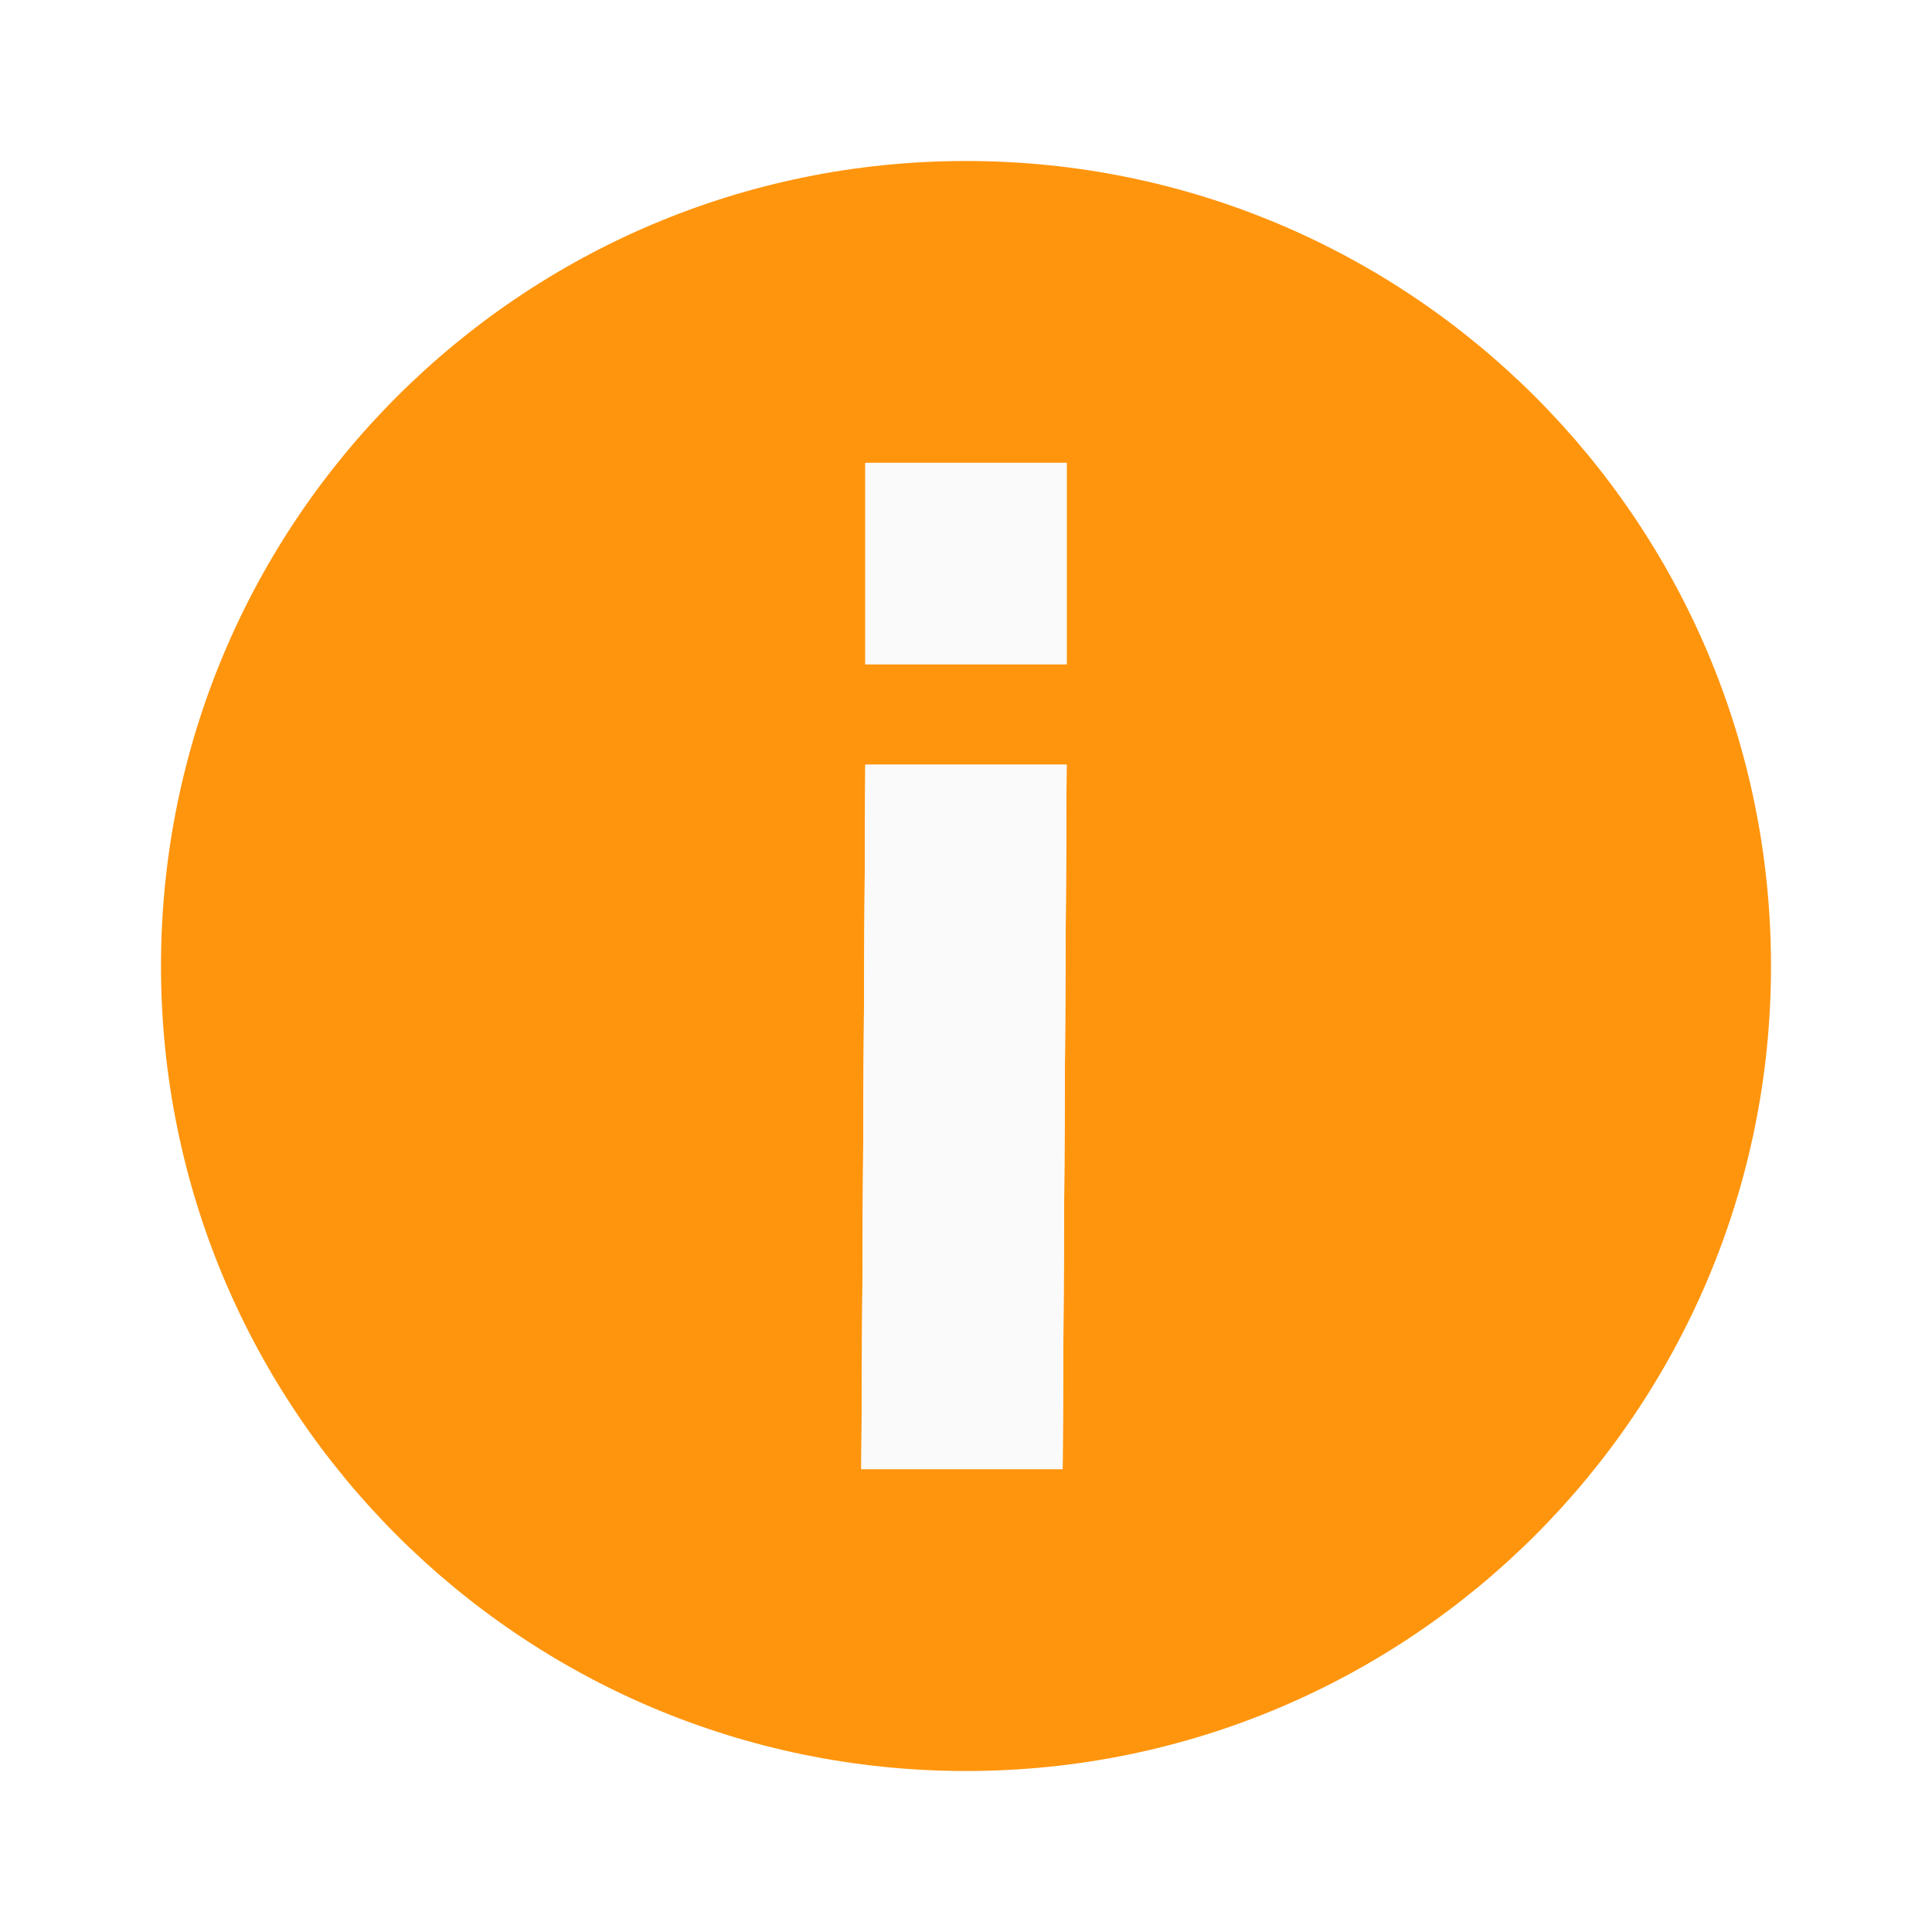
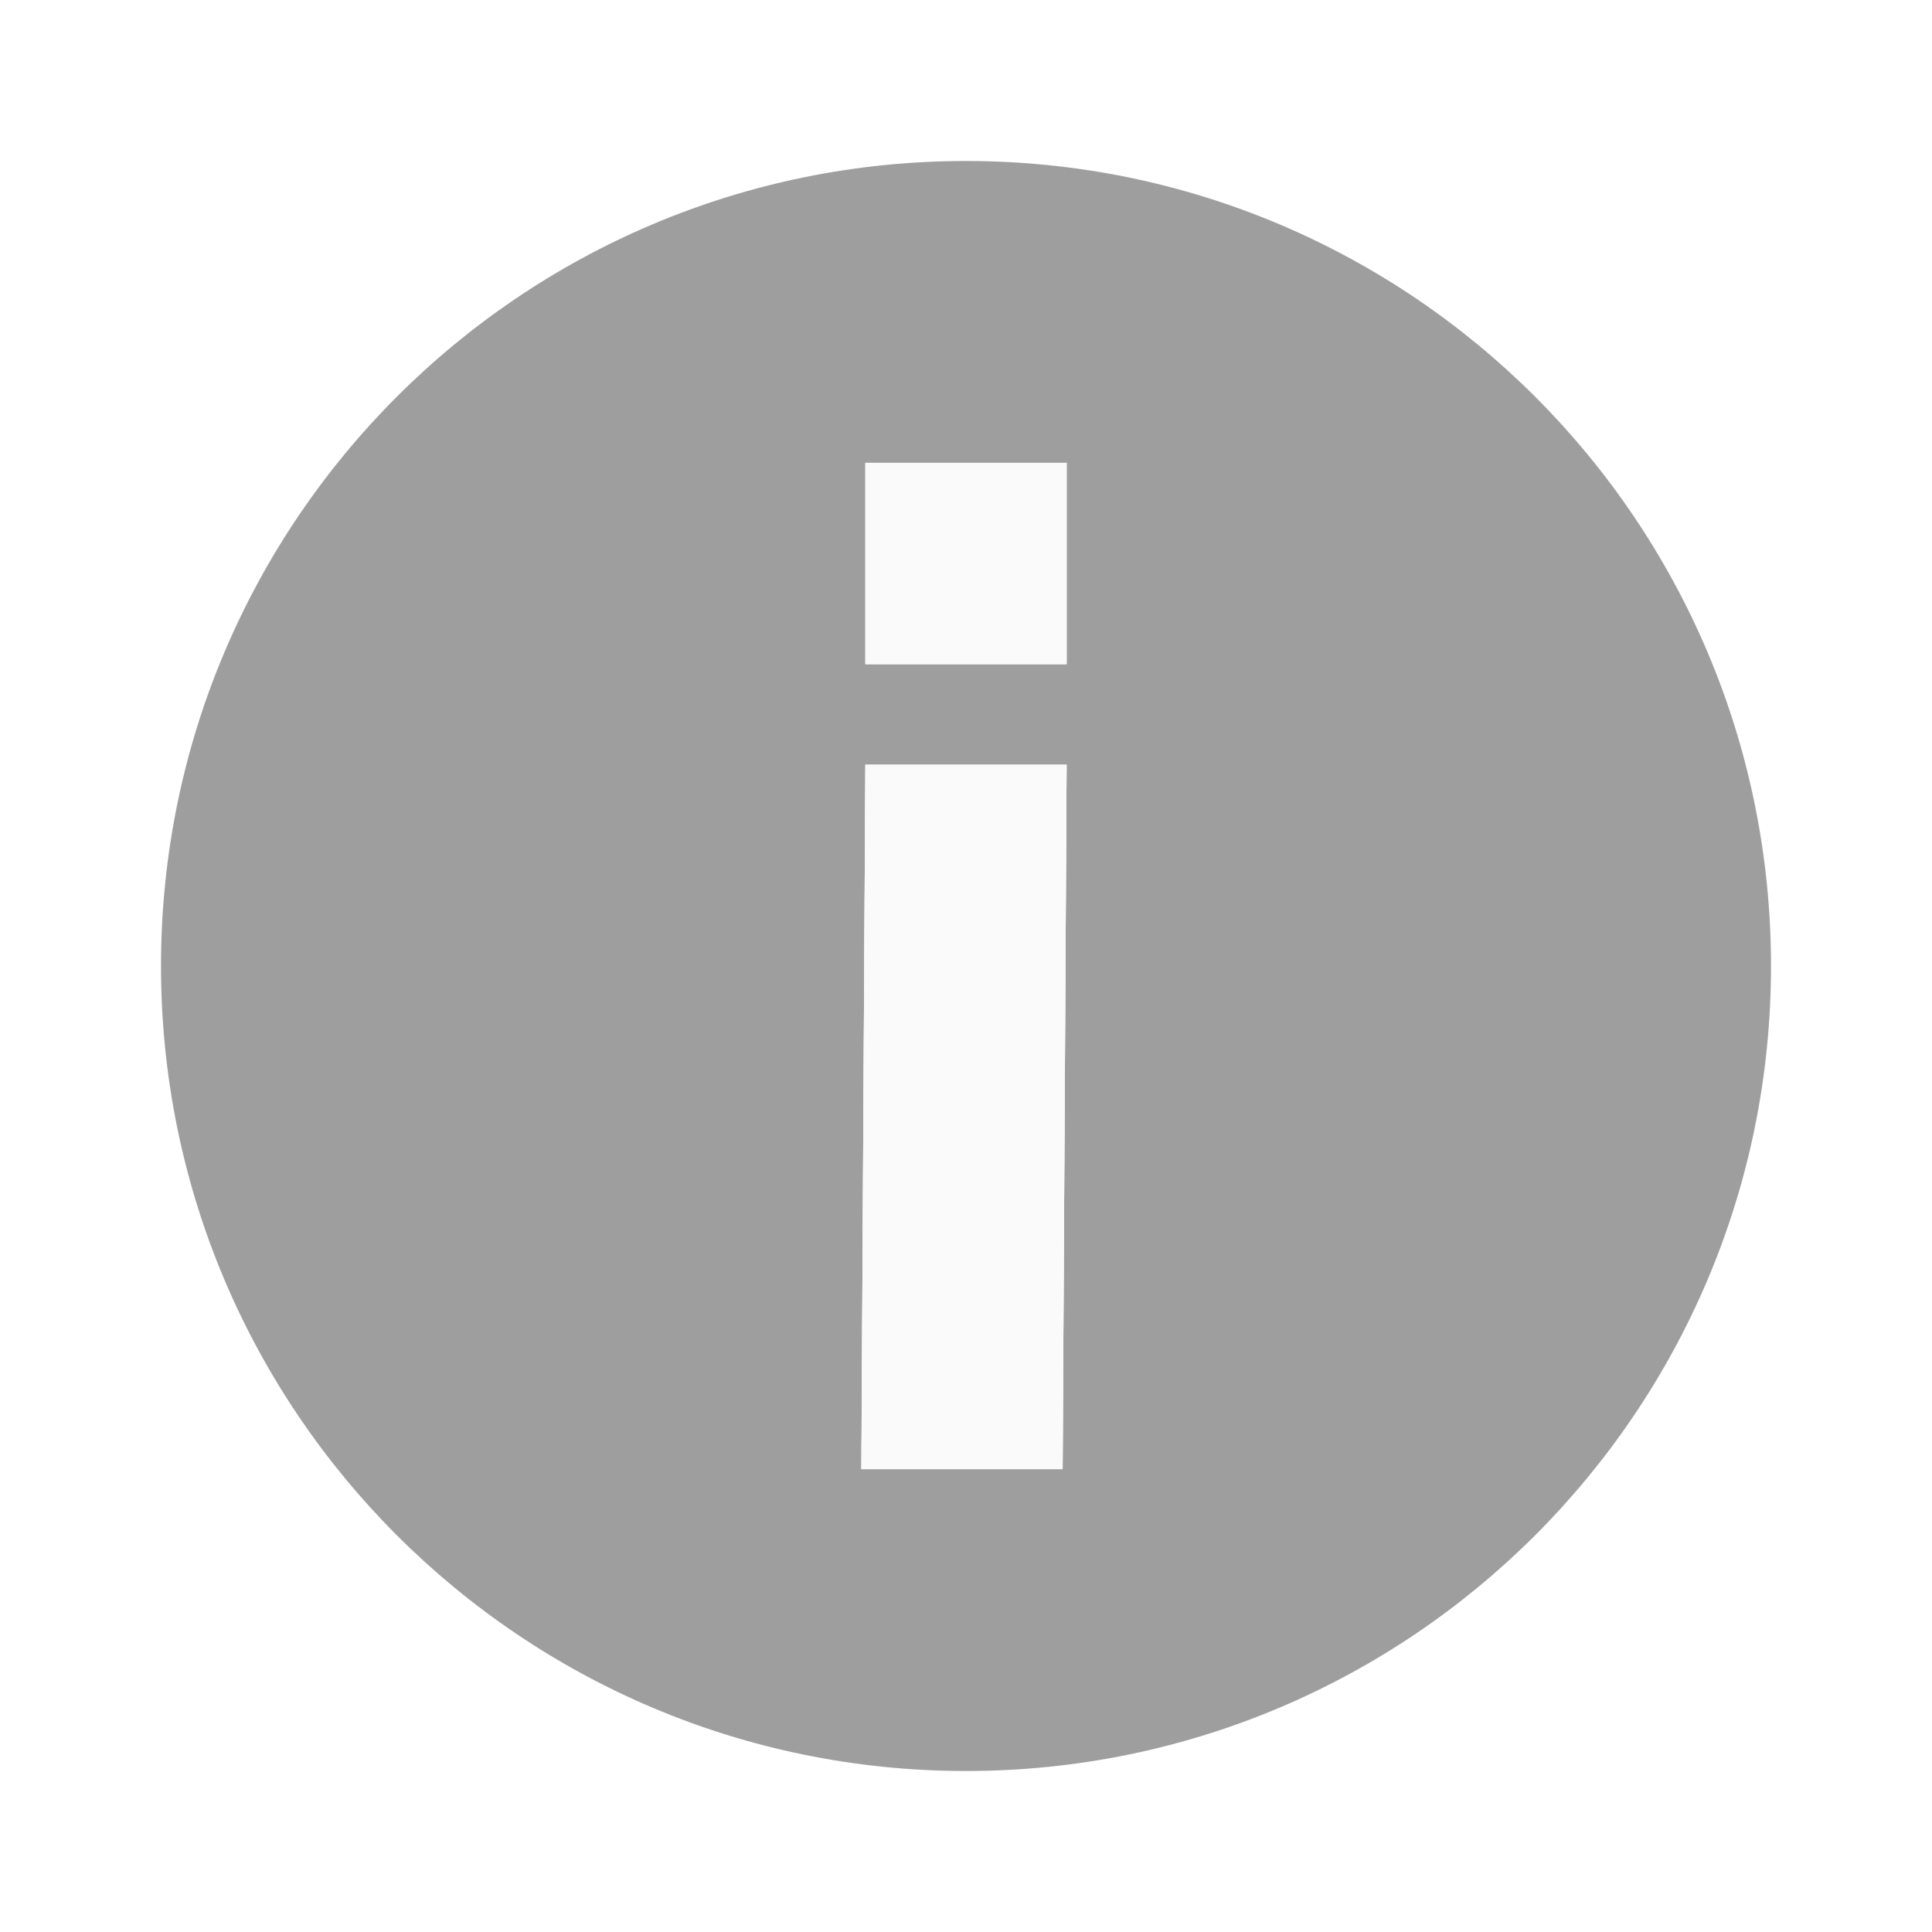
<svg xmlns="http://www.w3.org/2000/svg" viewBox="0 0 48 48">
  <g fill-rule="evenodd">
-     <path d="M24 4A20 20 0 0 0 4 24a20 20 0 0 0 20 20 20 20 0 0 0 20-20A20 20 0 0 0 24 4zm-2.5 7.5h5v5h-5zm0 7.5h5l-.098 17.5h-5z" fill="#ff950d" />
+     <path d="M24 4A20 20 0 0 0 4 24a20 20 0 0 0 20 20 20 20 0 0 0 20-20A20 20 0 0 0 24 4zm-2.5 7.5h5v5h-5zm0 7.5h5l-.098 17.5h-5z" fill="#9e9e9e" />
    <path d="M21.5 19h5l-.1 17.5h-5l.1-17.5m0-7.5h5v5h-5v-5" fill="#fafafa" />
    <path d="M21.5 19h5l-.1 17.5h-5l.1-17.5m0-7.5h5v5h-5v-5" fill="#fafafa" />
  </g>
</svg>
